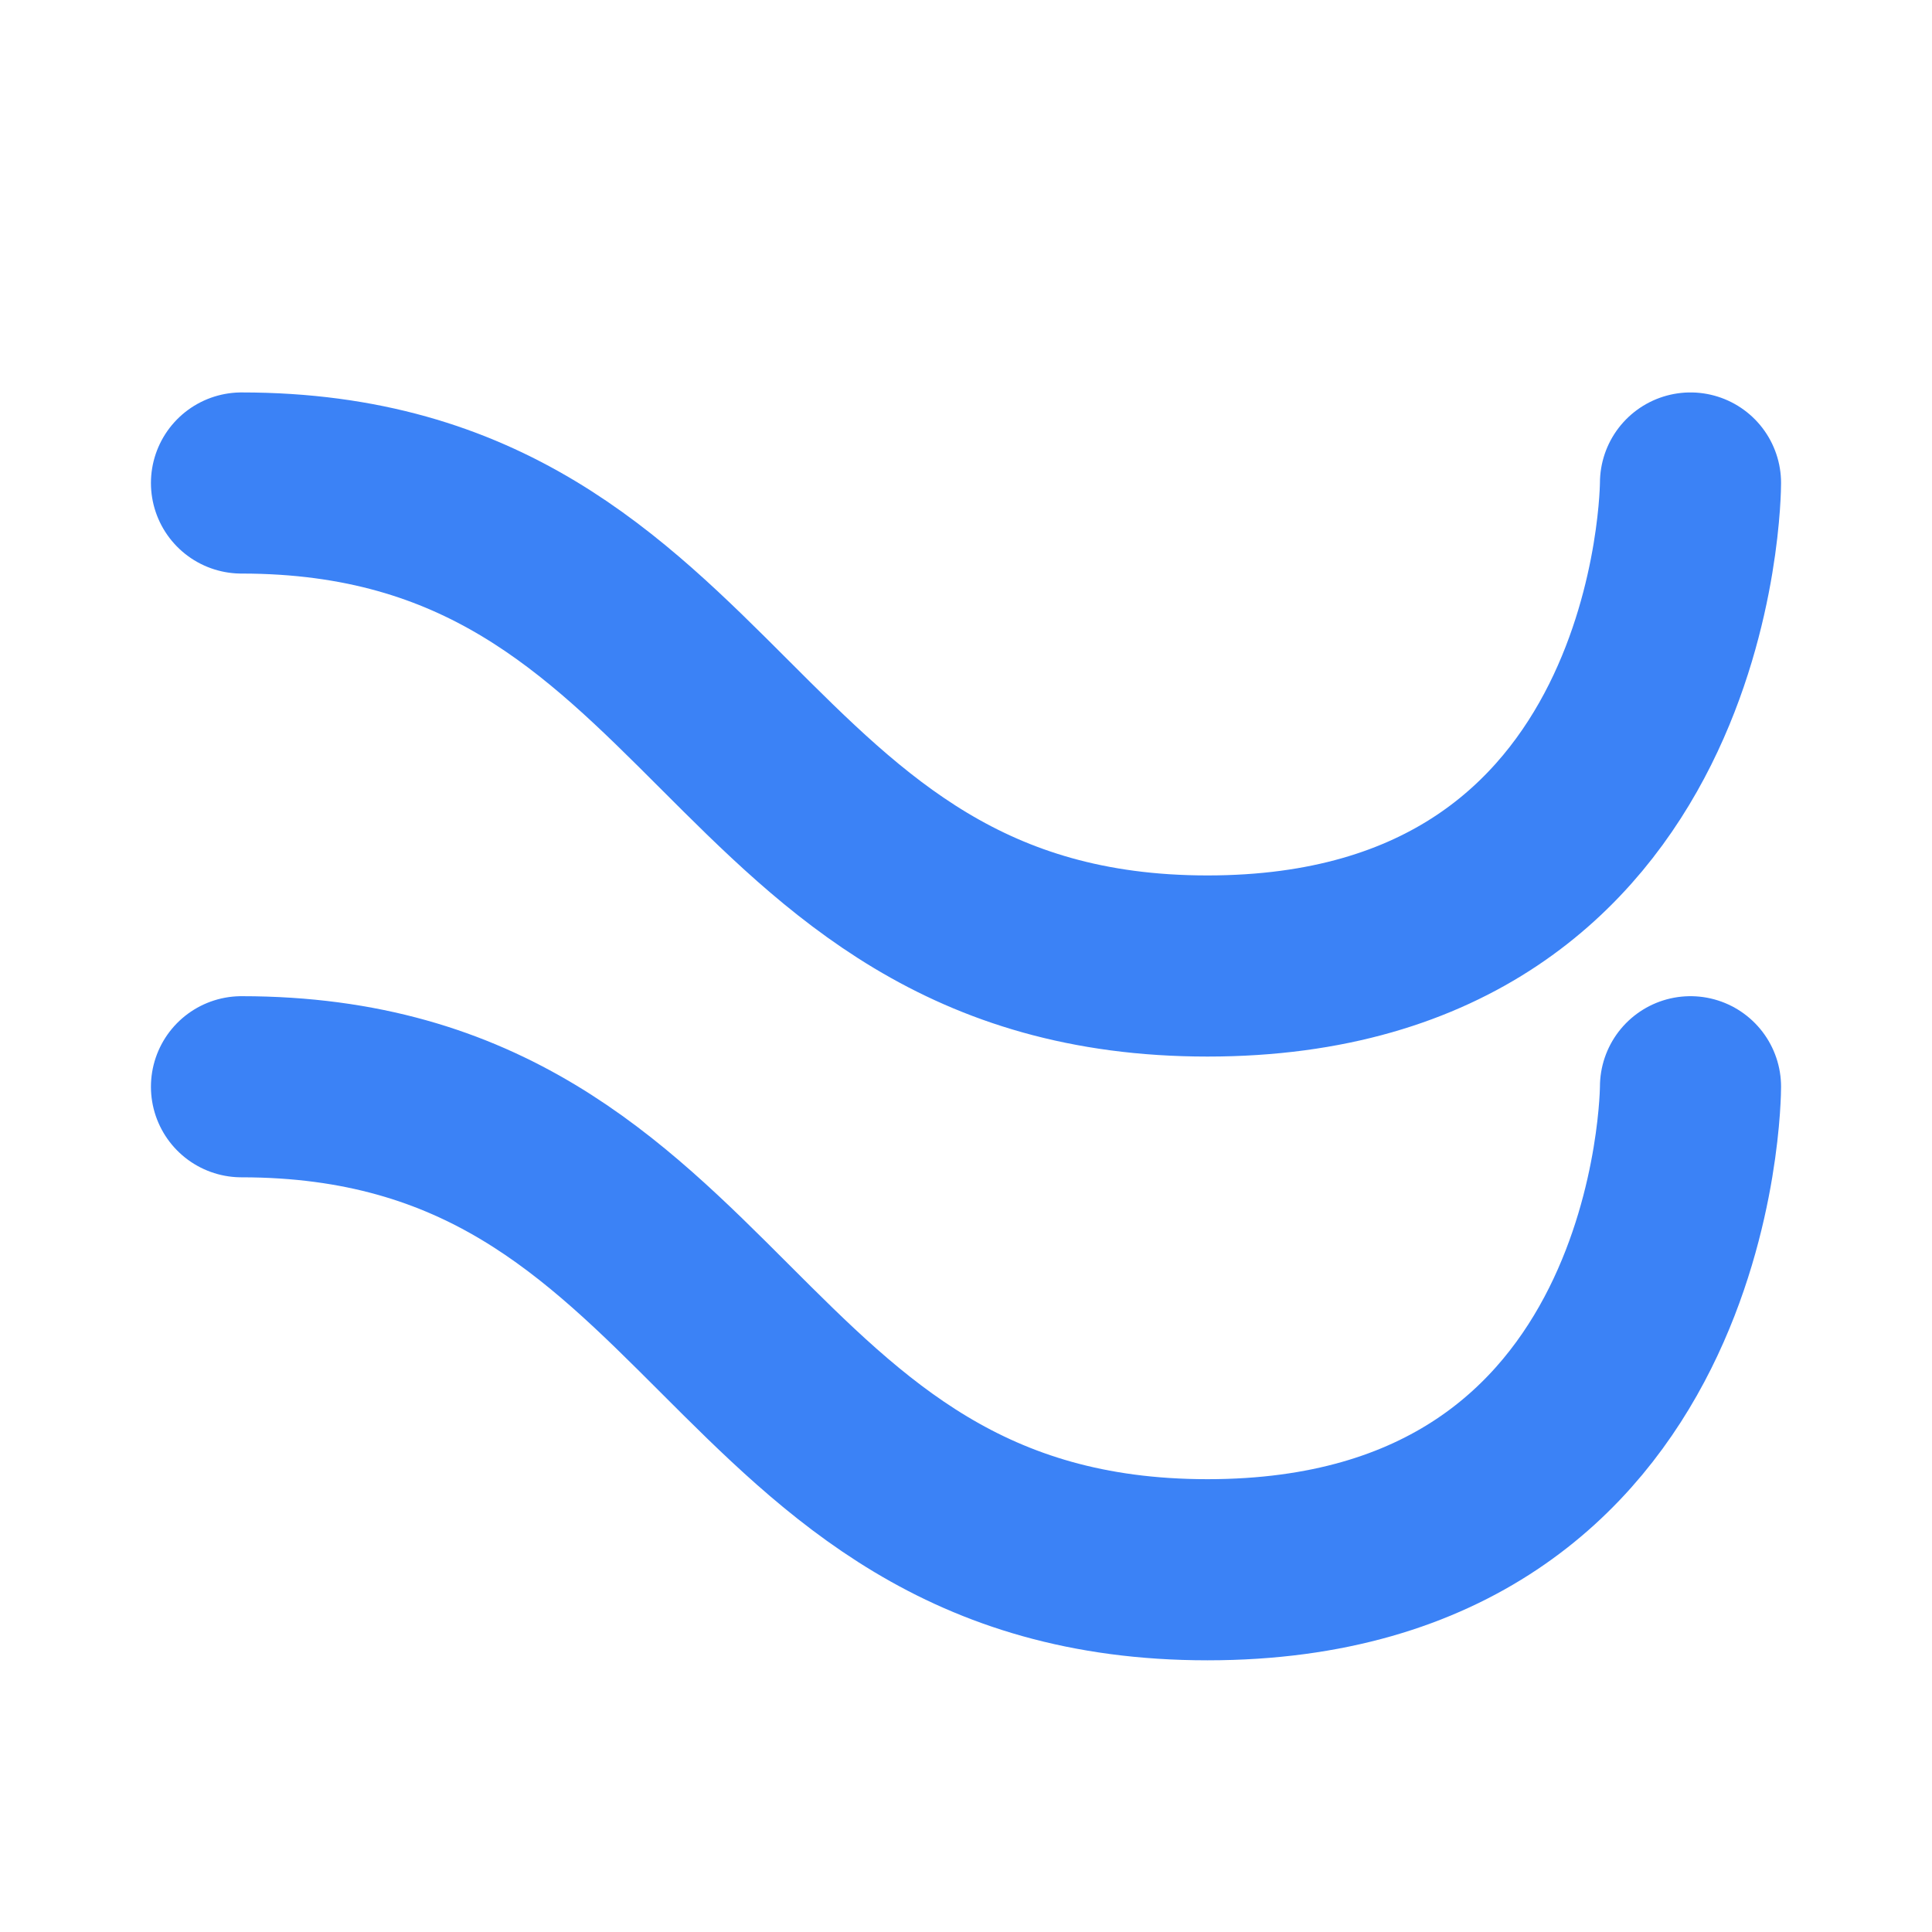
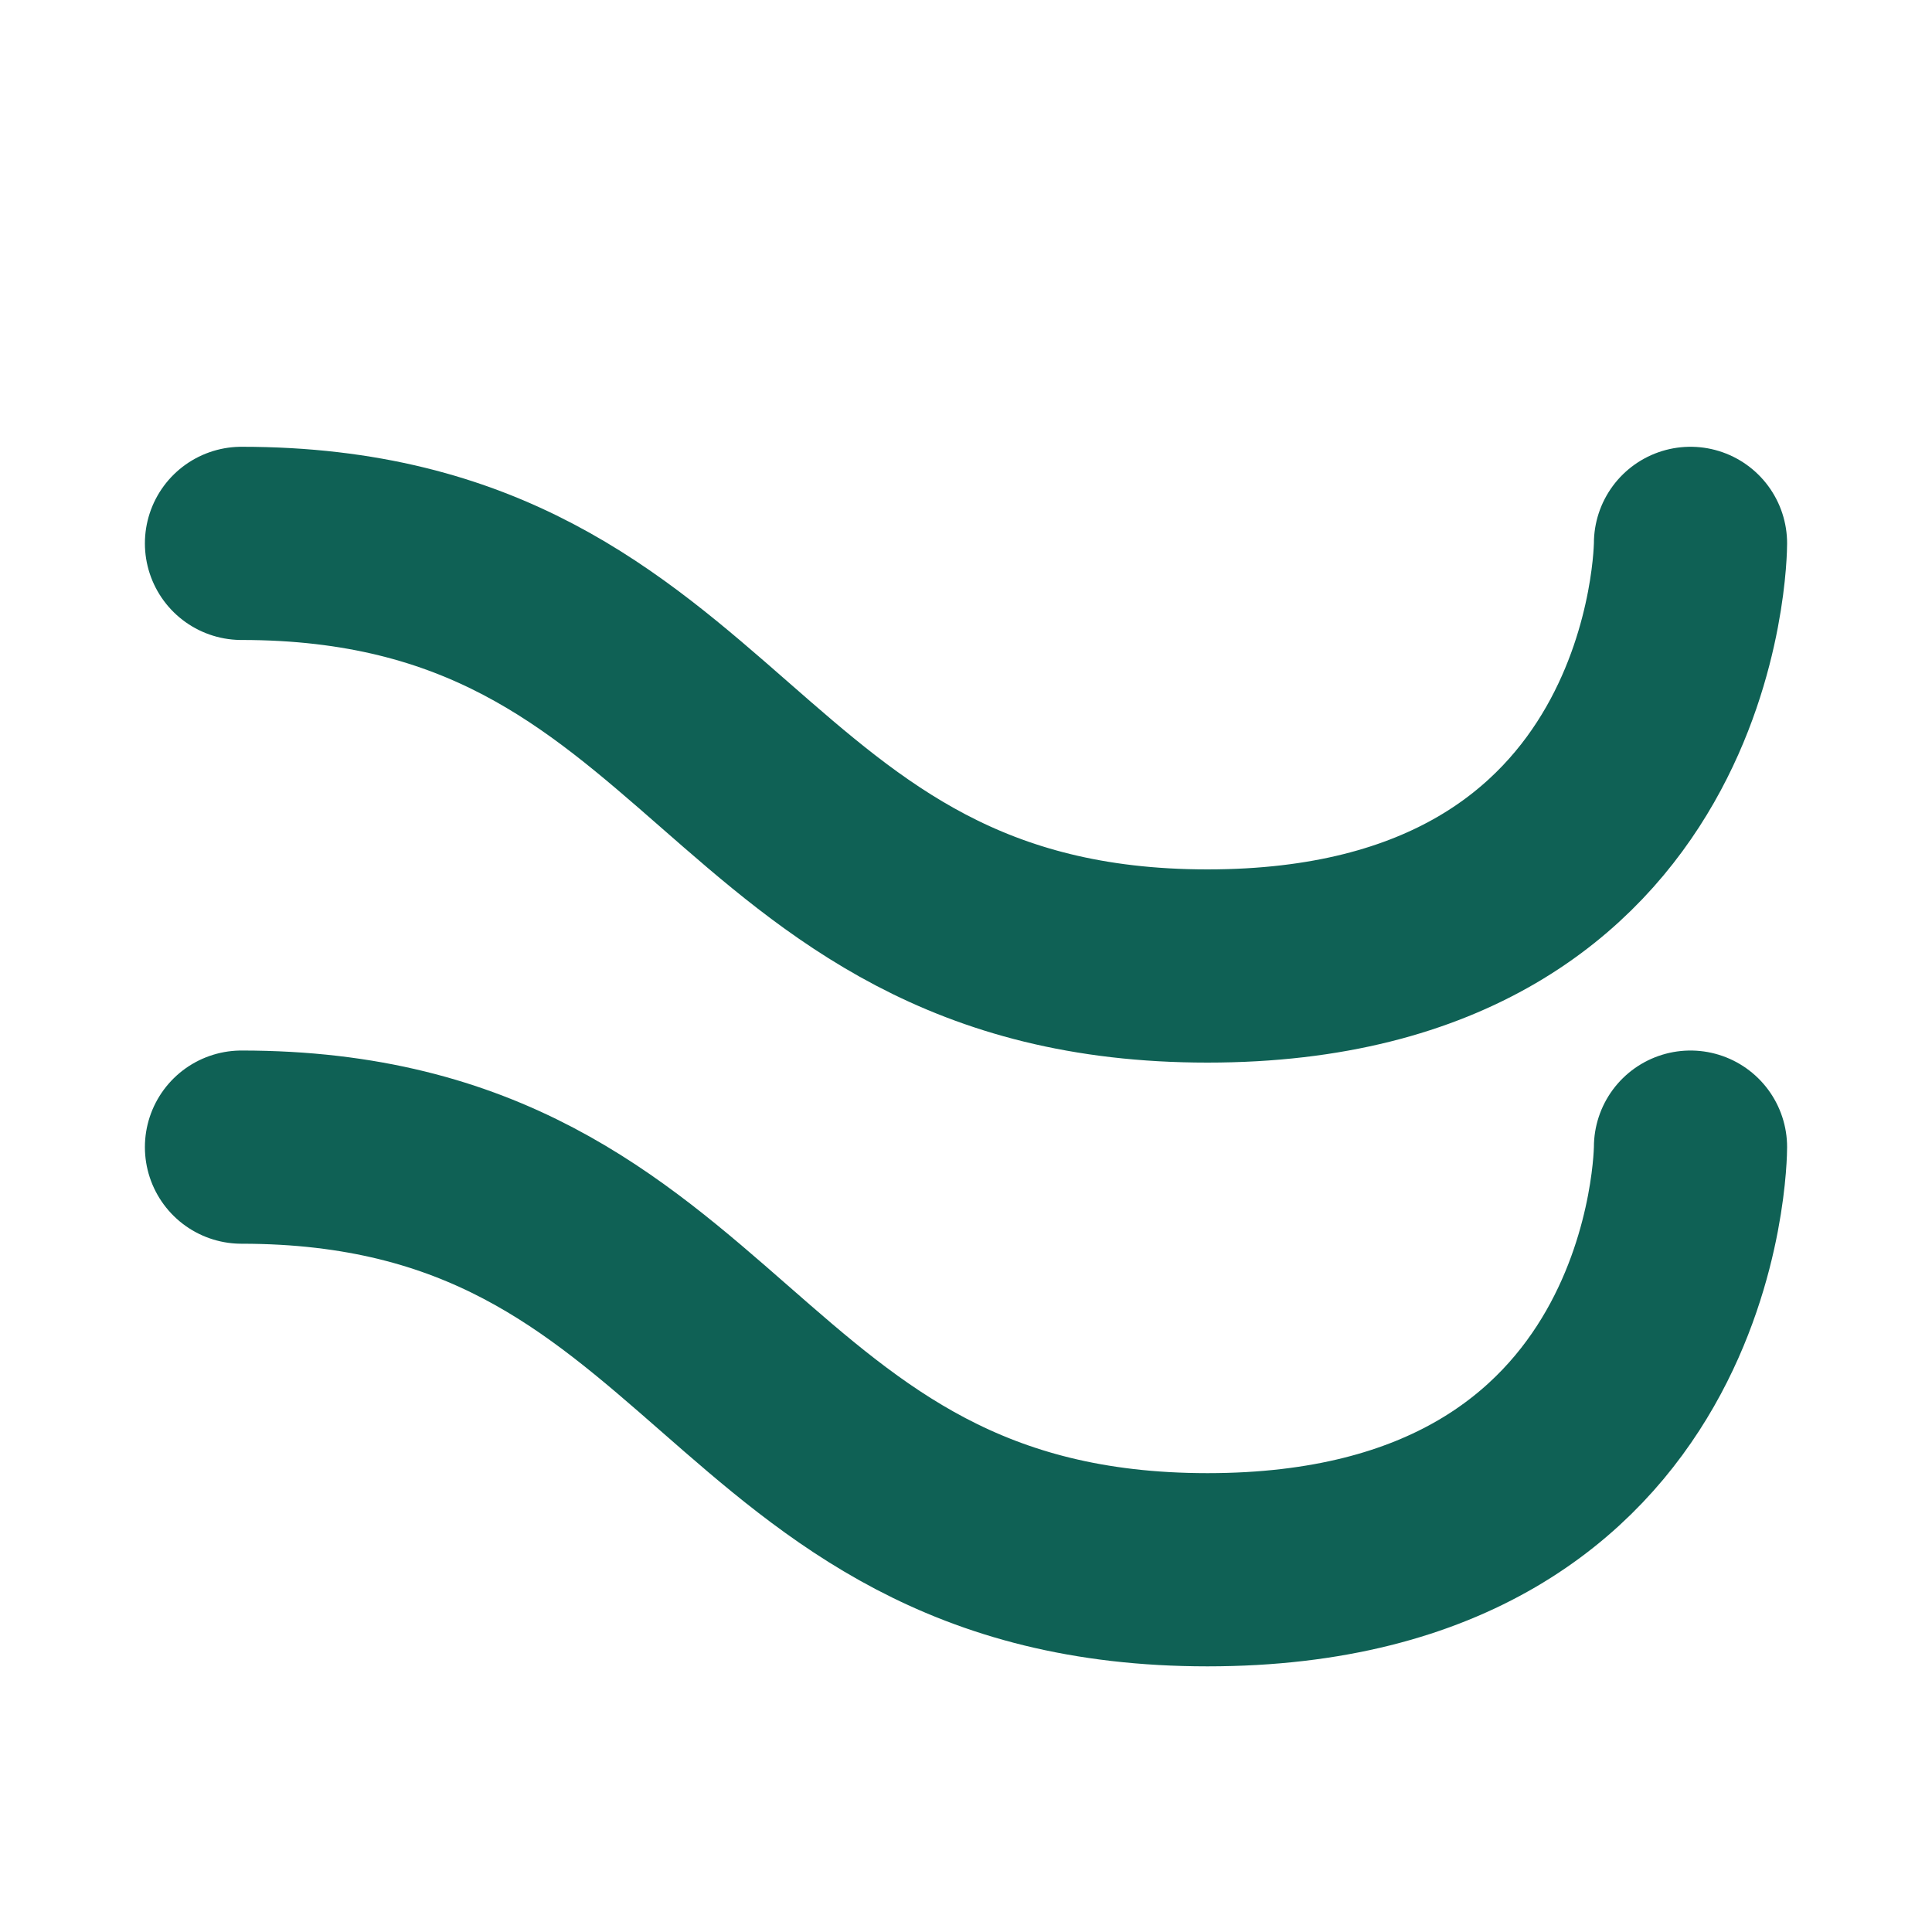
<svg xmlns="http://www.w3.org/2000/svg" viewBox="0 0 32 32">
-   <path d="M4 8c8 0 8 8 16 8s8-8 8-8M4 18c8 0 8 8 16 8s8-8 8-8" fill="none" stroke="#3b82f6" stroke-width="3" stroke-linecap="round" />
+   <path d="M4 9c8 0 8 7 16 7s8-7 8-7M4 19c8 0 8 7 16 7s8-7 8-7" fill="none" stroke="#0f6155" stroke-width="3.2" stroke-linecap="round" />
</svg>
